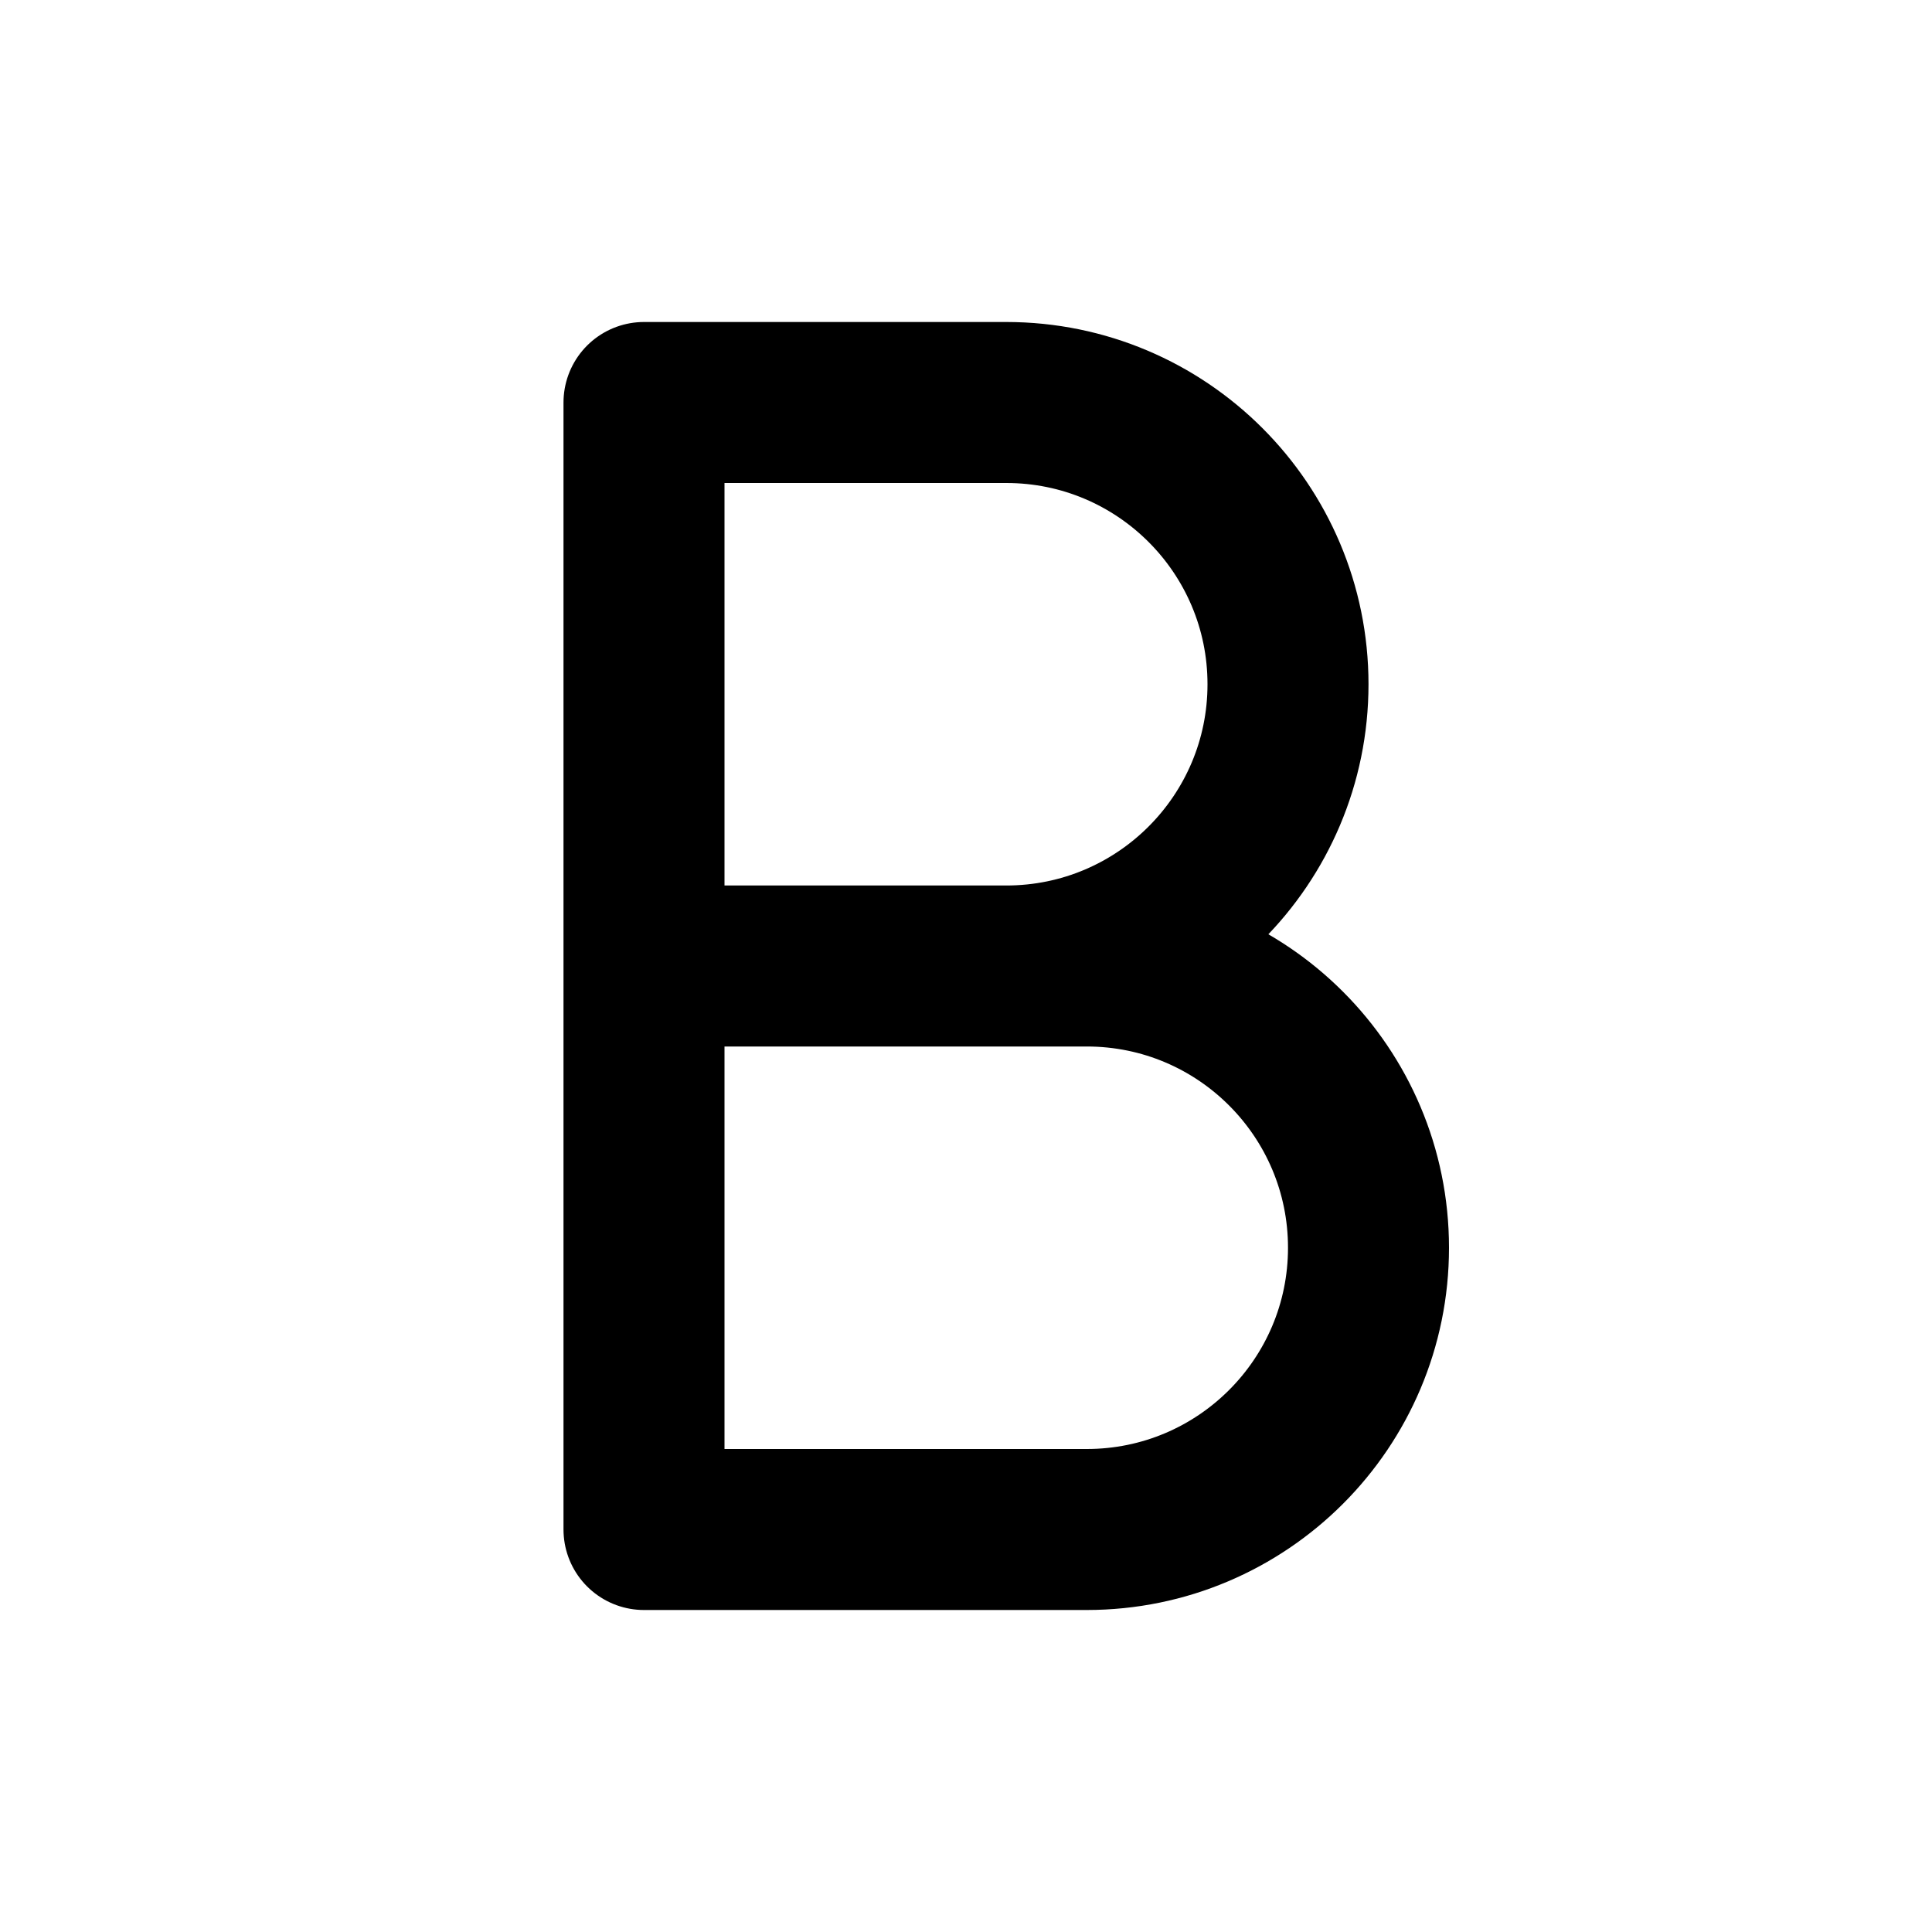
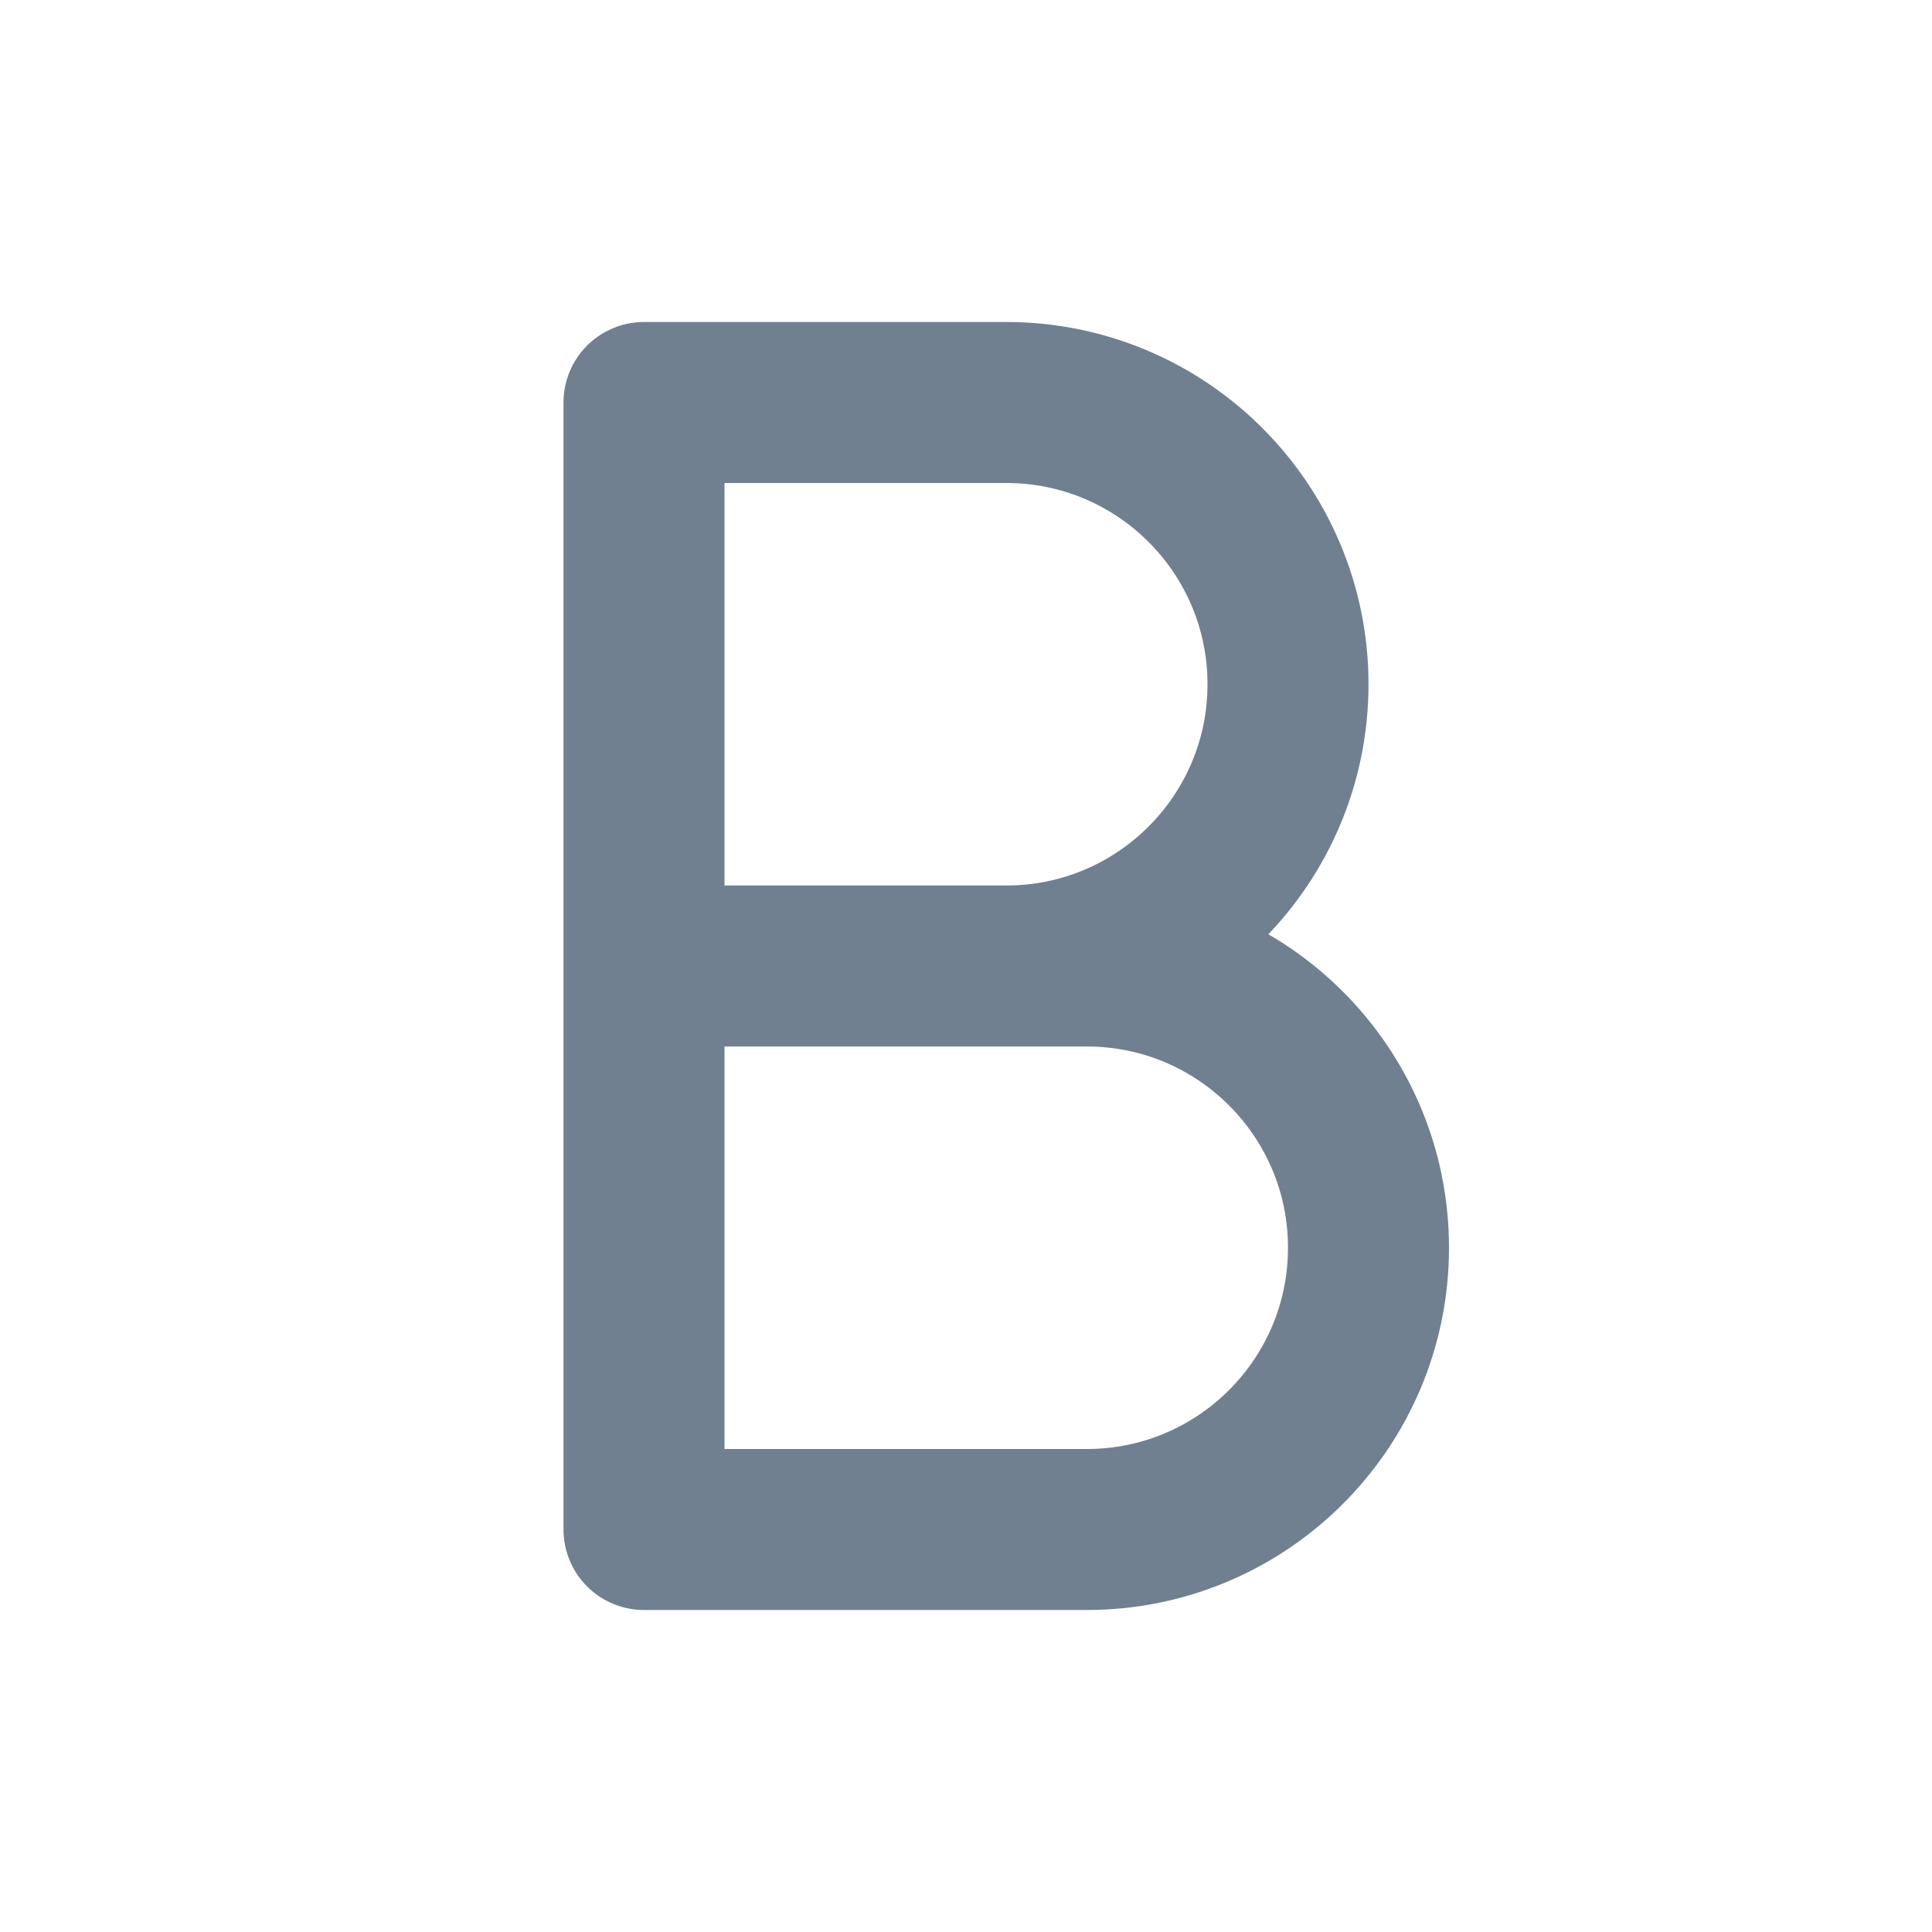
<svg xmlns="http://www.w3.org/2000/svg" width="800px" height="800px" viewBox="0 0 24 24" fill="none">
  <g id="Edit / Bold">
-     <path id="Vector" d="M8 12H12.5M8 12V5H12.5C14.433 5 16 6.567 16 8.5C16 10.433 14.433 12 12.5 12M8 12V19H13.5C15.433 19 17 17.433 17 15.5C17 13.567 15.433 12 13.5 12H12.5" stroke="#000000" stroke-width="2" stroke-linecap="round" stroke-linejoin="round" />
+     <path id="Vector" d="M8 12H12.5M8 12V5H12.5C14.433 5 16 6.567 16 8.5C16 10.433 14.433 12 12.5 12M8 12V19H13.5C15.433 19 17 17.433 17 15.5C17 13.567 15.433 12 13.5 12H12.5" stroke="slategray" stroke-width="2" stroke-linecap="round" stroke-linejoin="round" />
  </g>
</svg>
